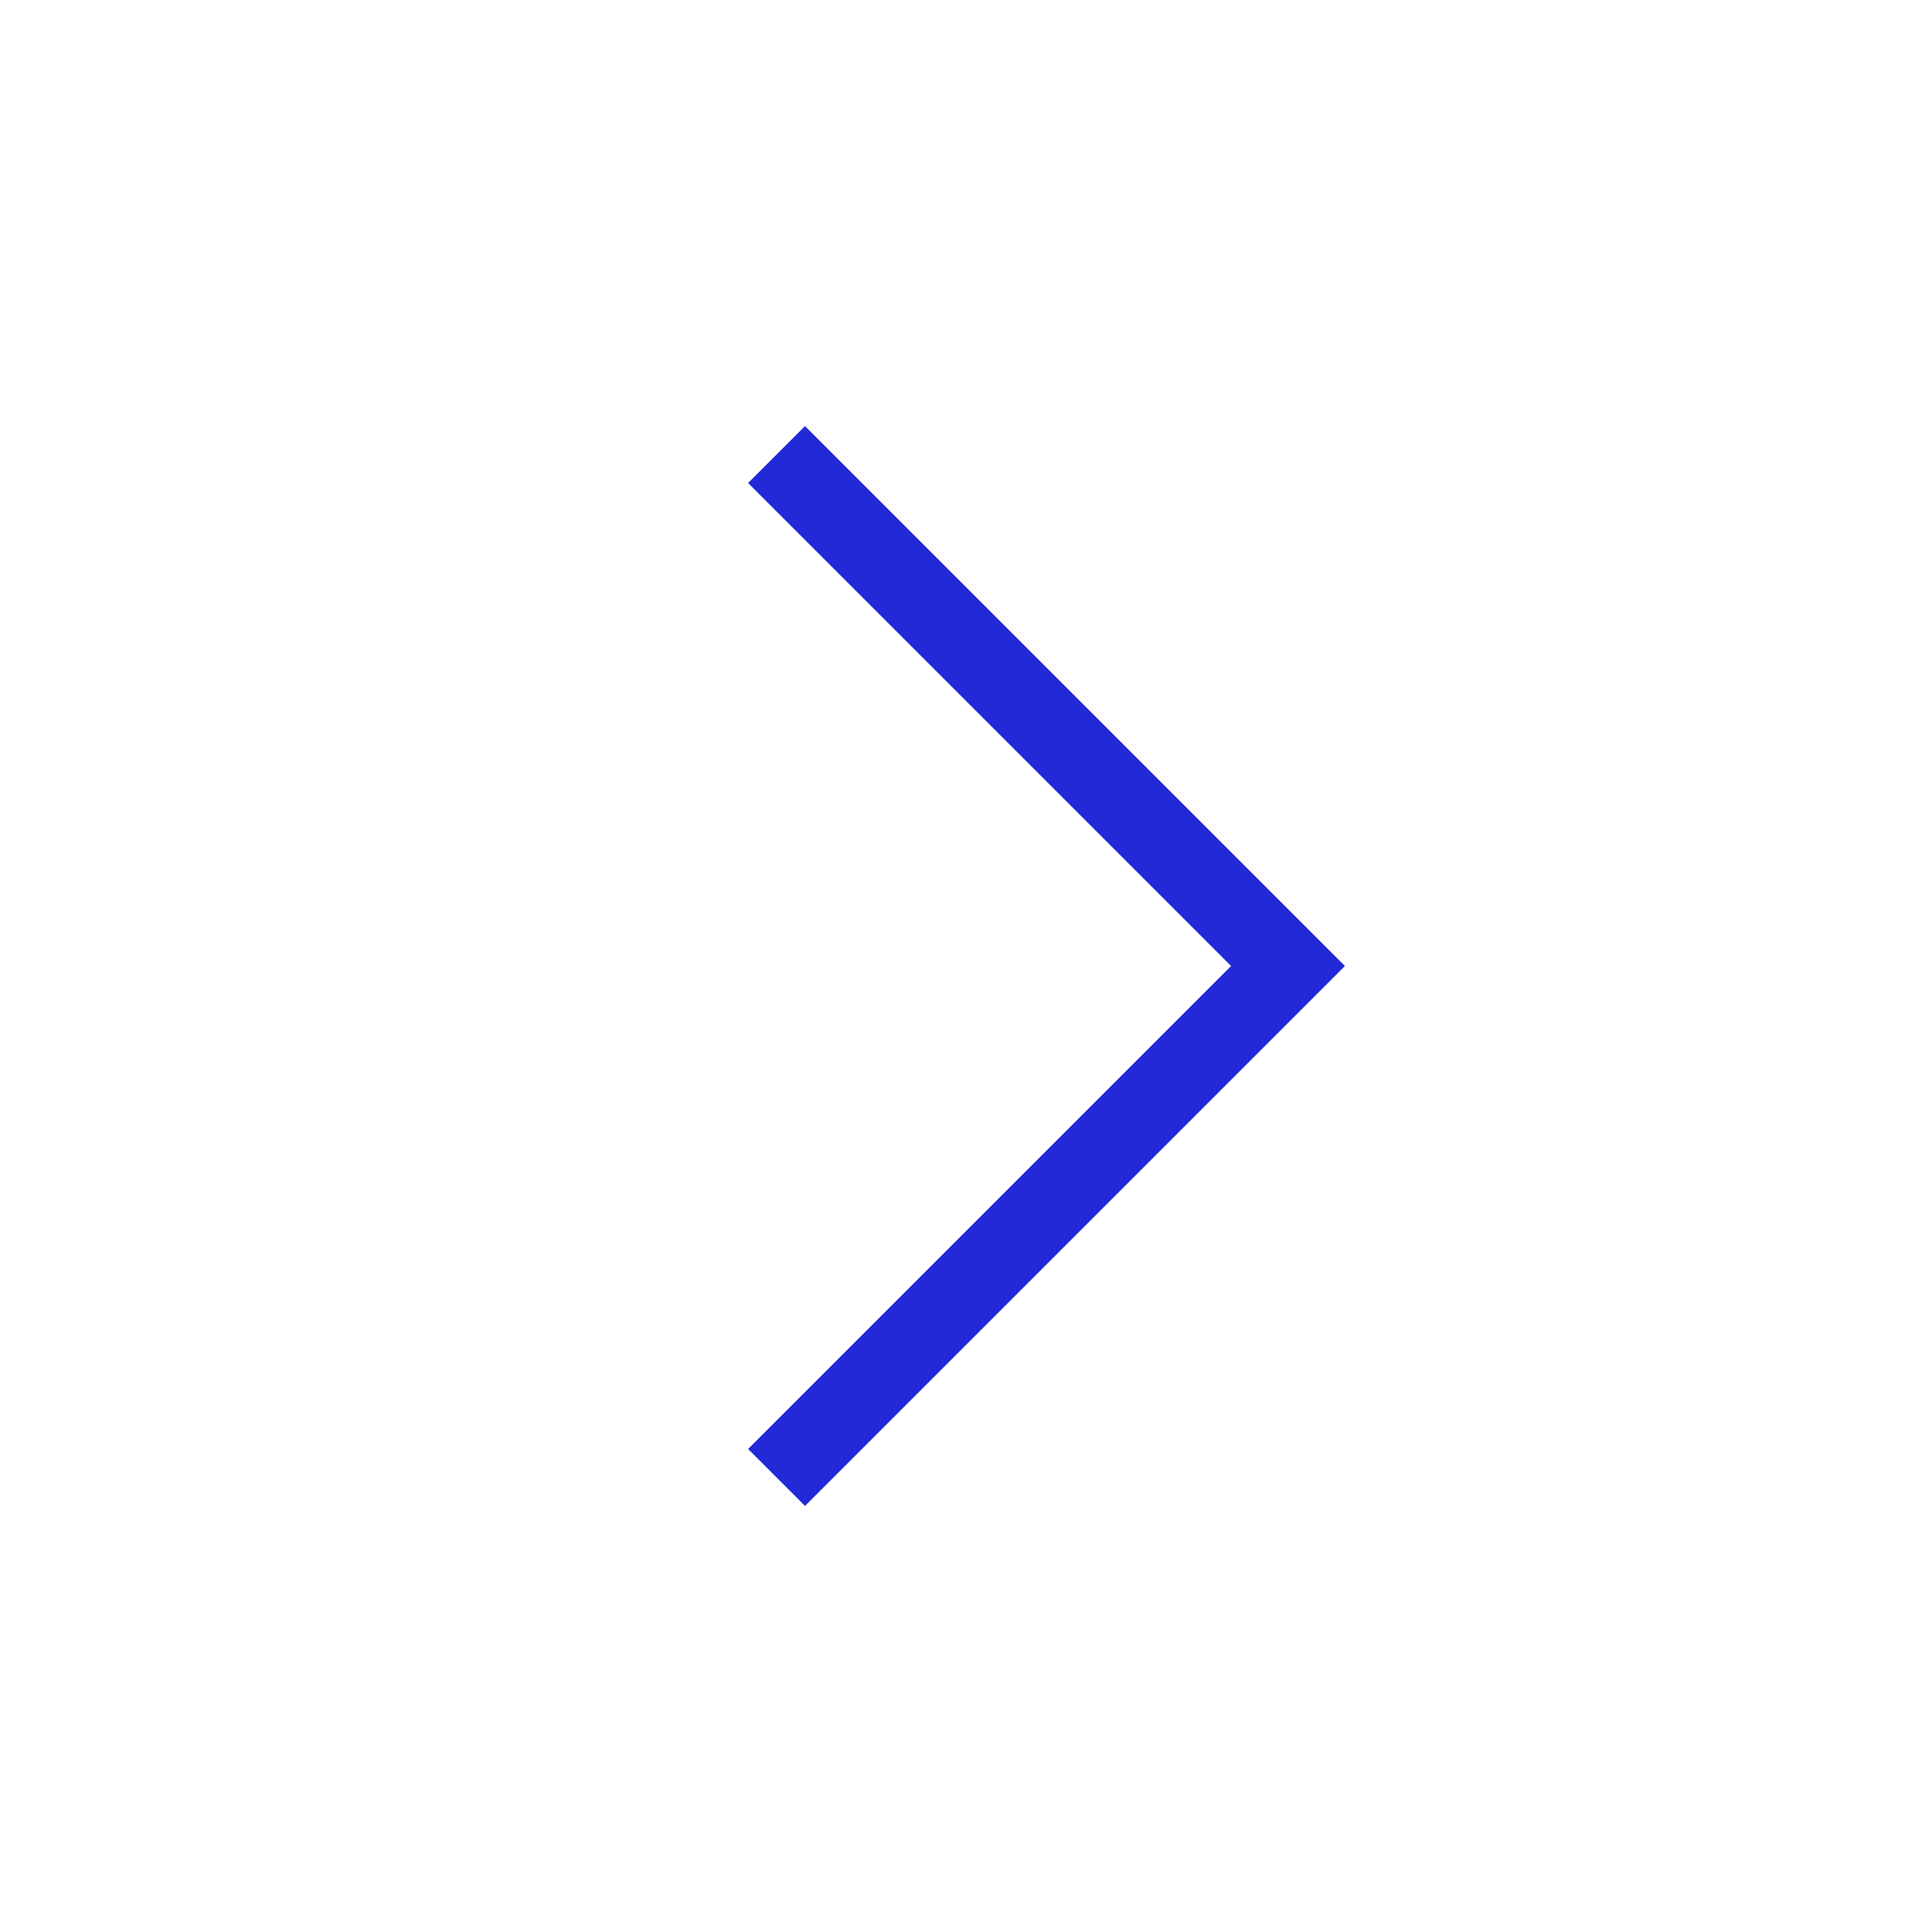
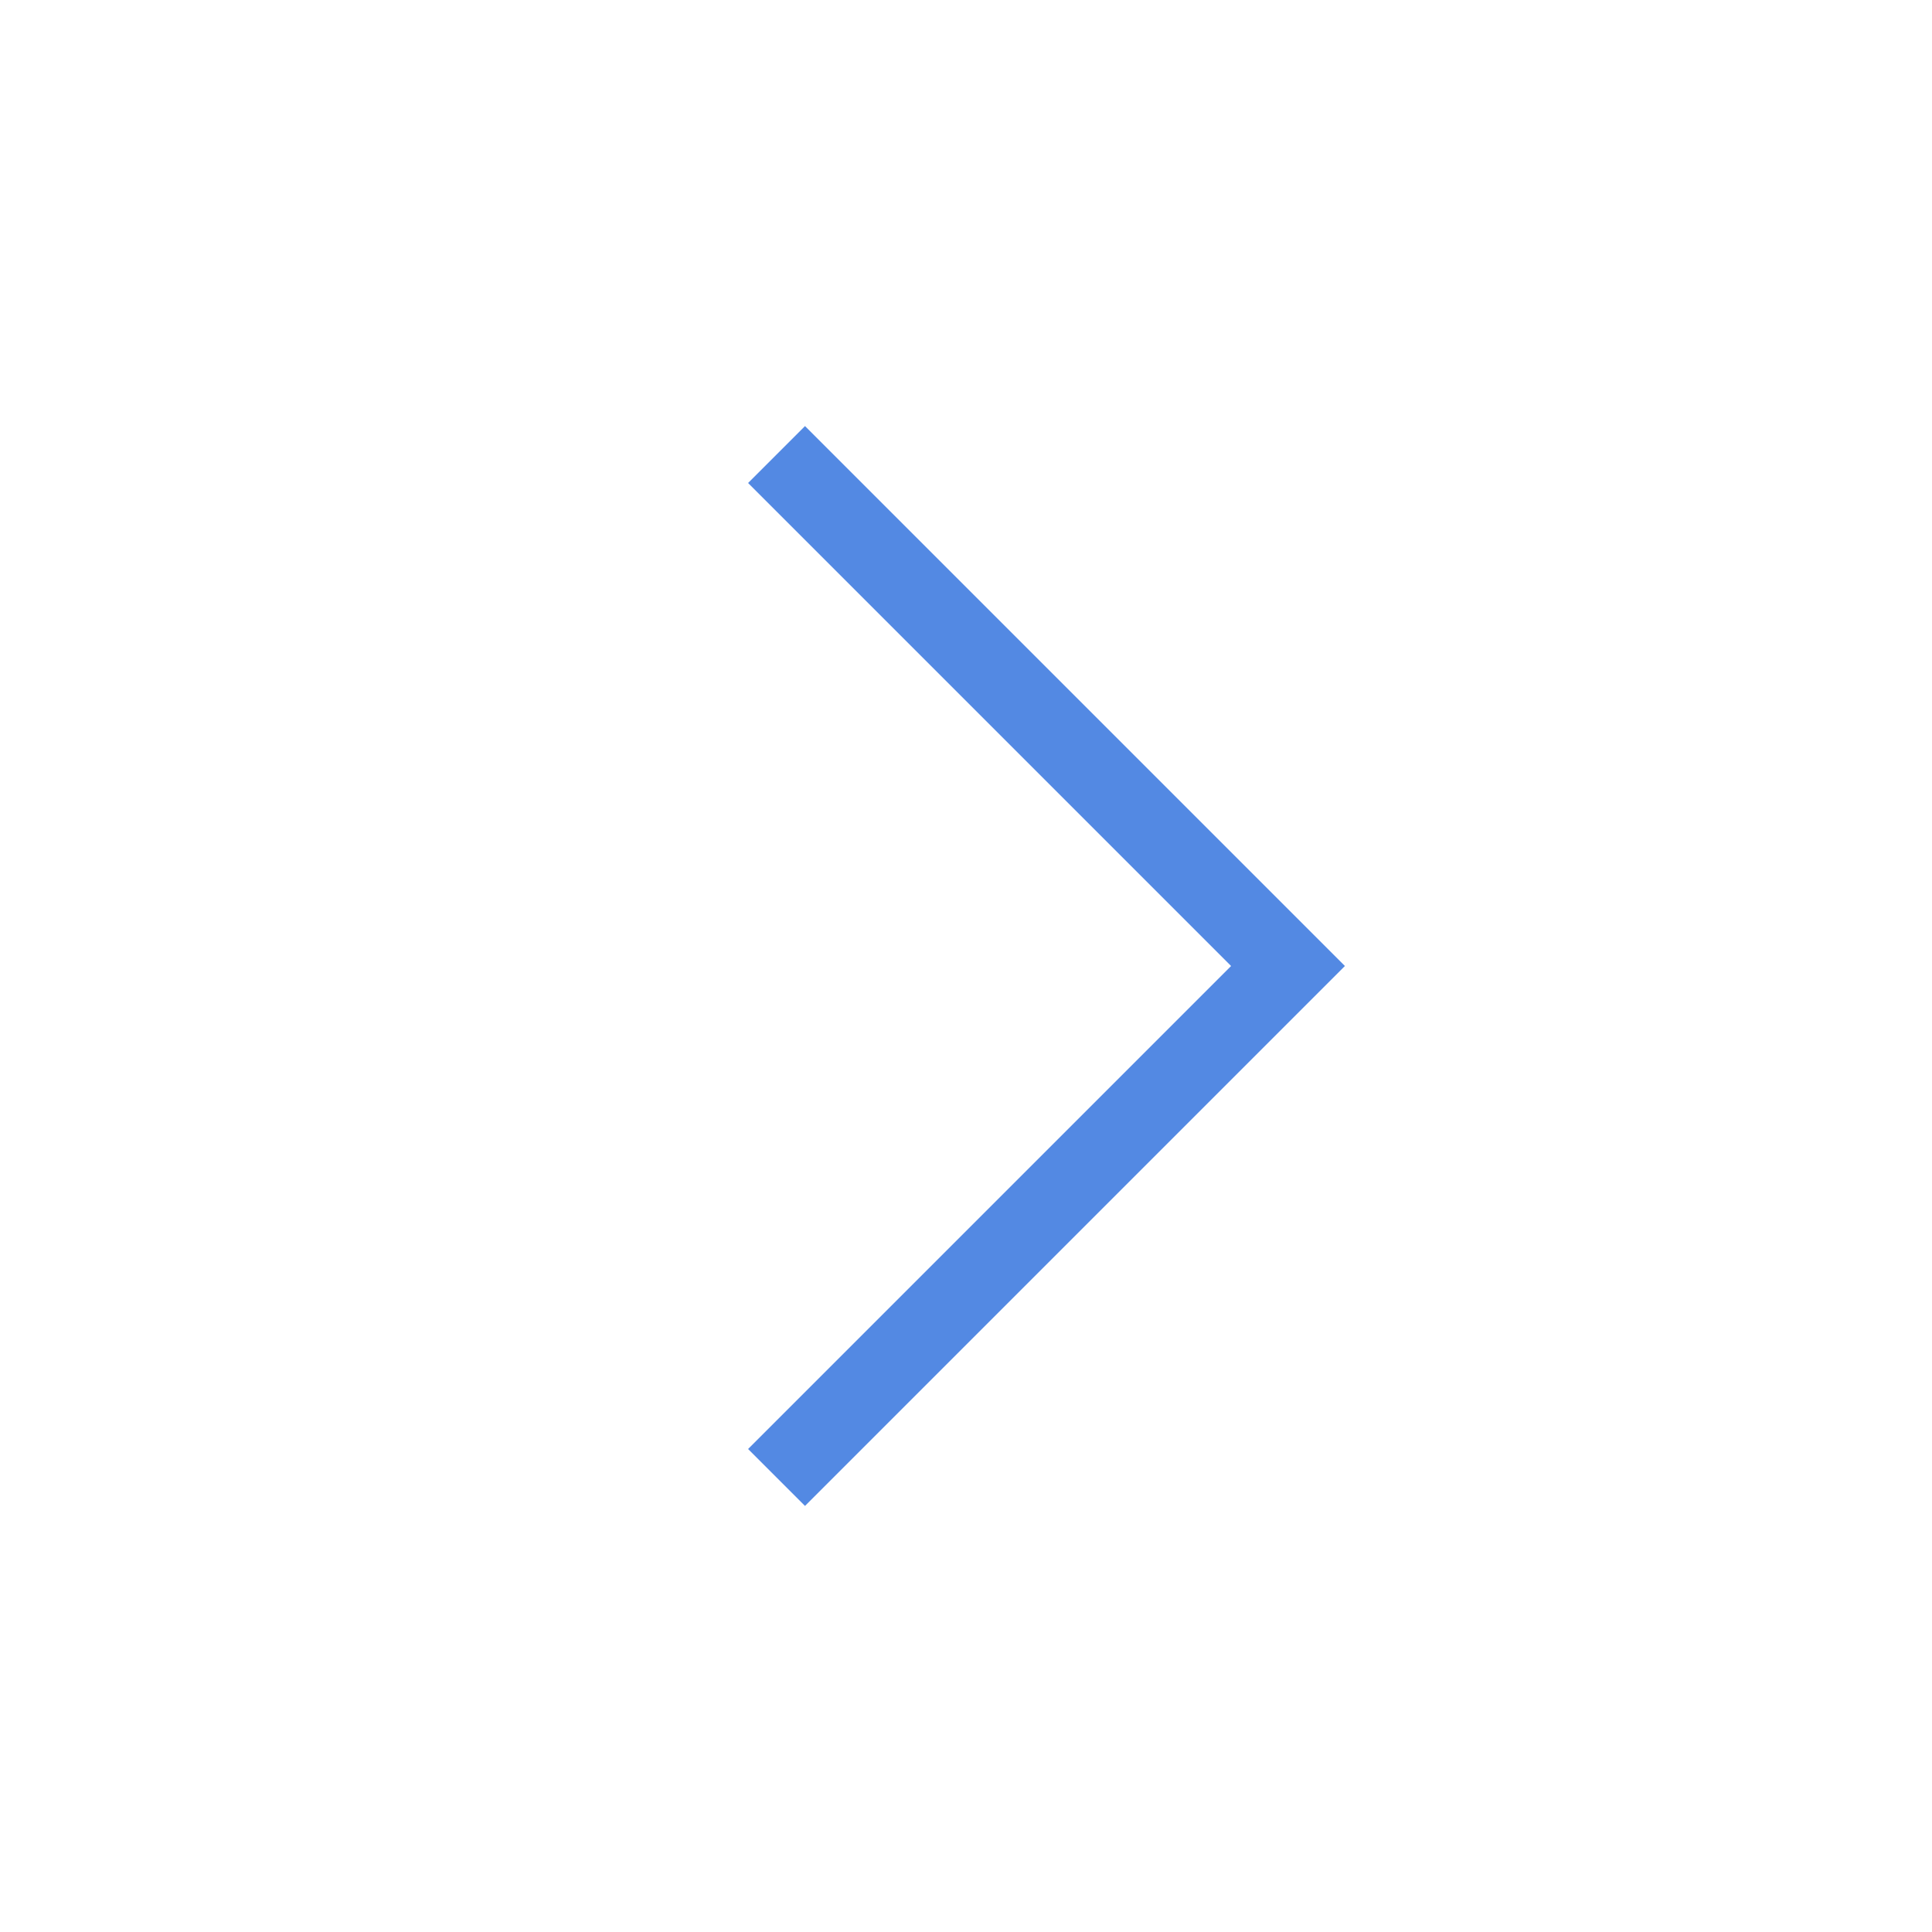
- <svg xmlns="http://www.w3.org/2000/svg" role="img" width="48px" height="48px" viewBox="0 0 24 24" aria-labelledby="chevronRightIconTitle" stroke="#2329D6" stroke-width="1" stroke-linecap="square" stroke-linejoin="miter" fill="none" color="#2329D6">
+ <svg xmlns="http://www.w3.org/2000/svg" role="img" width="48px" height="48px" viewBox="0 0 24 24" aria-labelledby="chevronRightIconTitle" stroke="#5389E3" stroke-width="1" stroke-linecap="square" stroke-linejoin="miter" fill="none" color="#5389E3">
  <polyline points="10 6 16 12 10 18 10 18" />
</svg>
